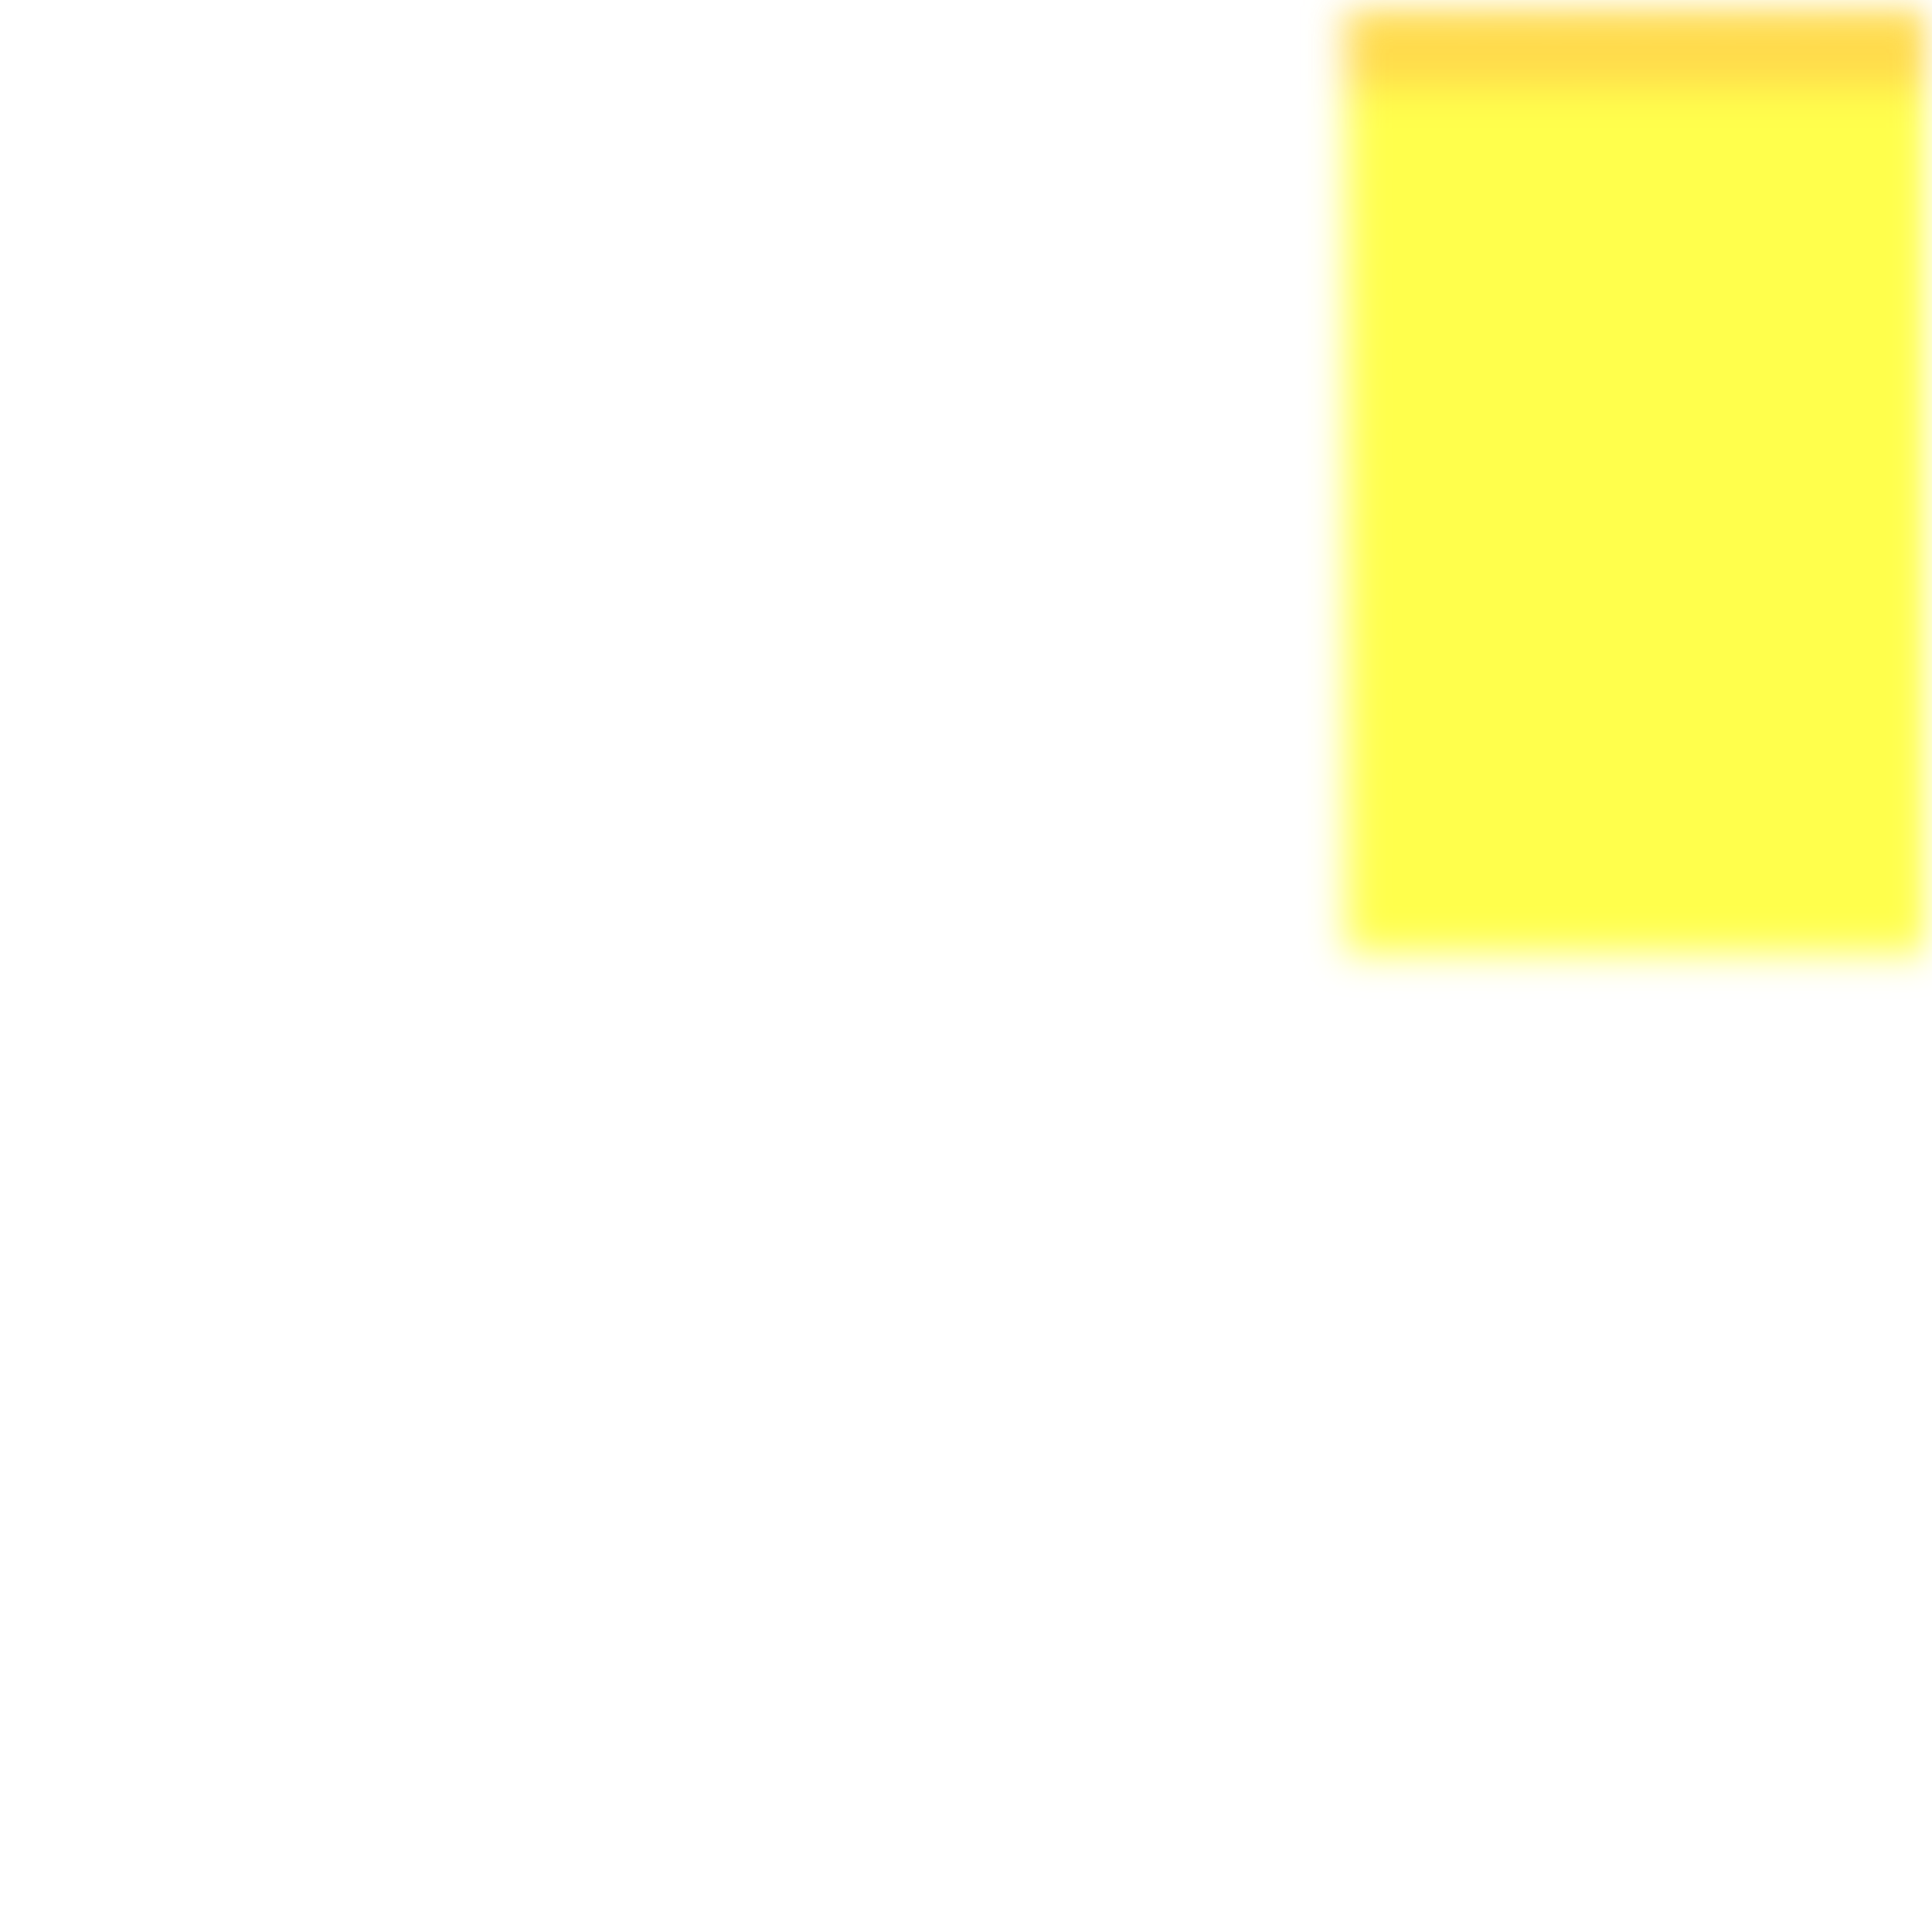
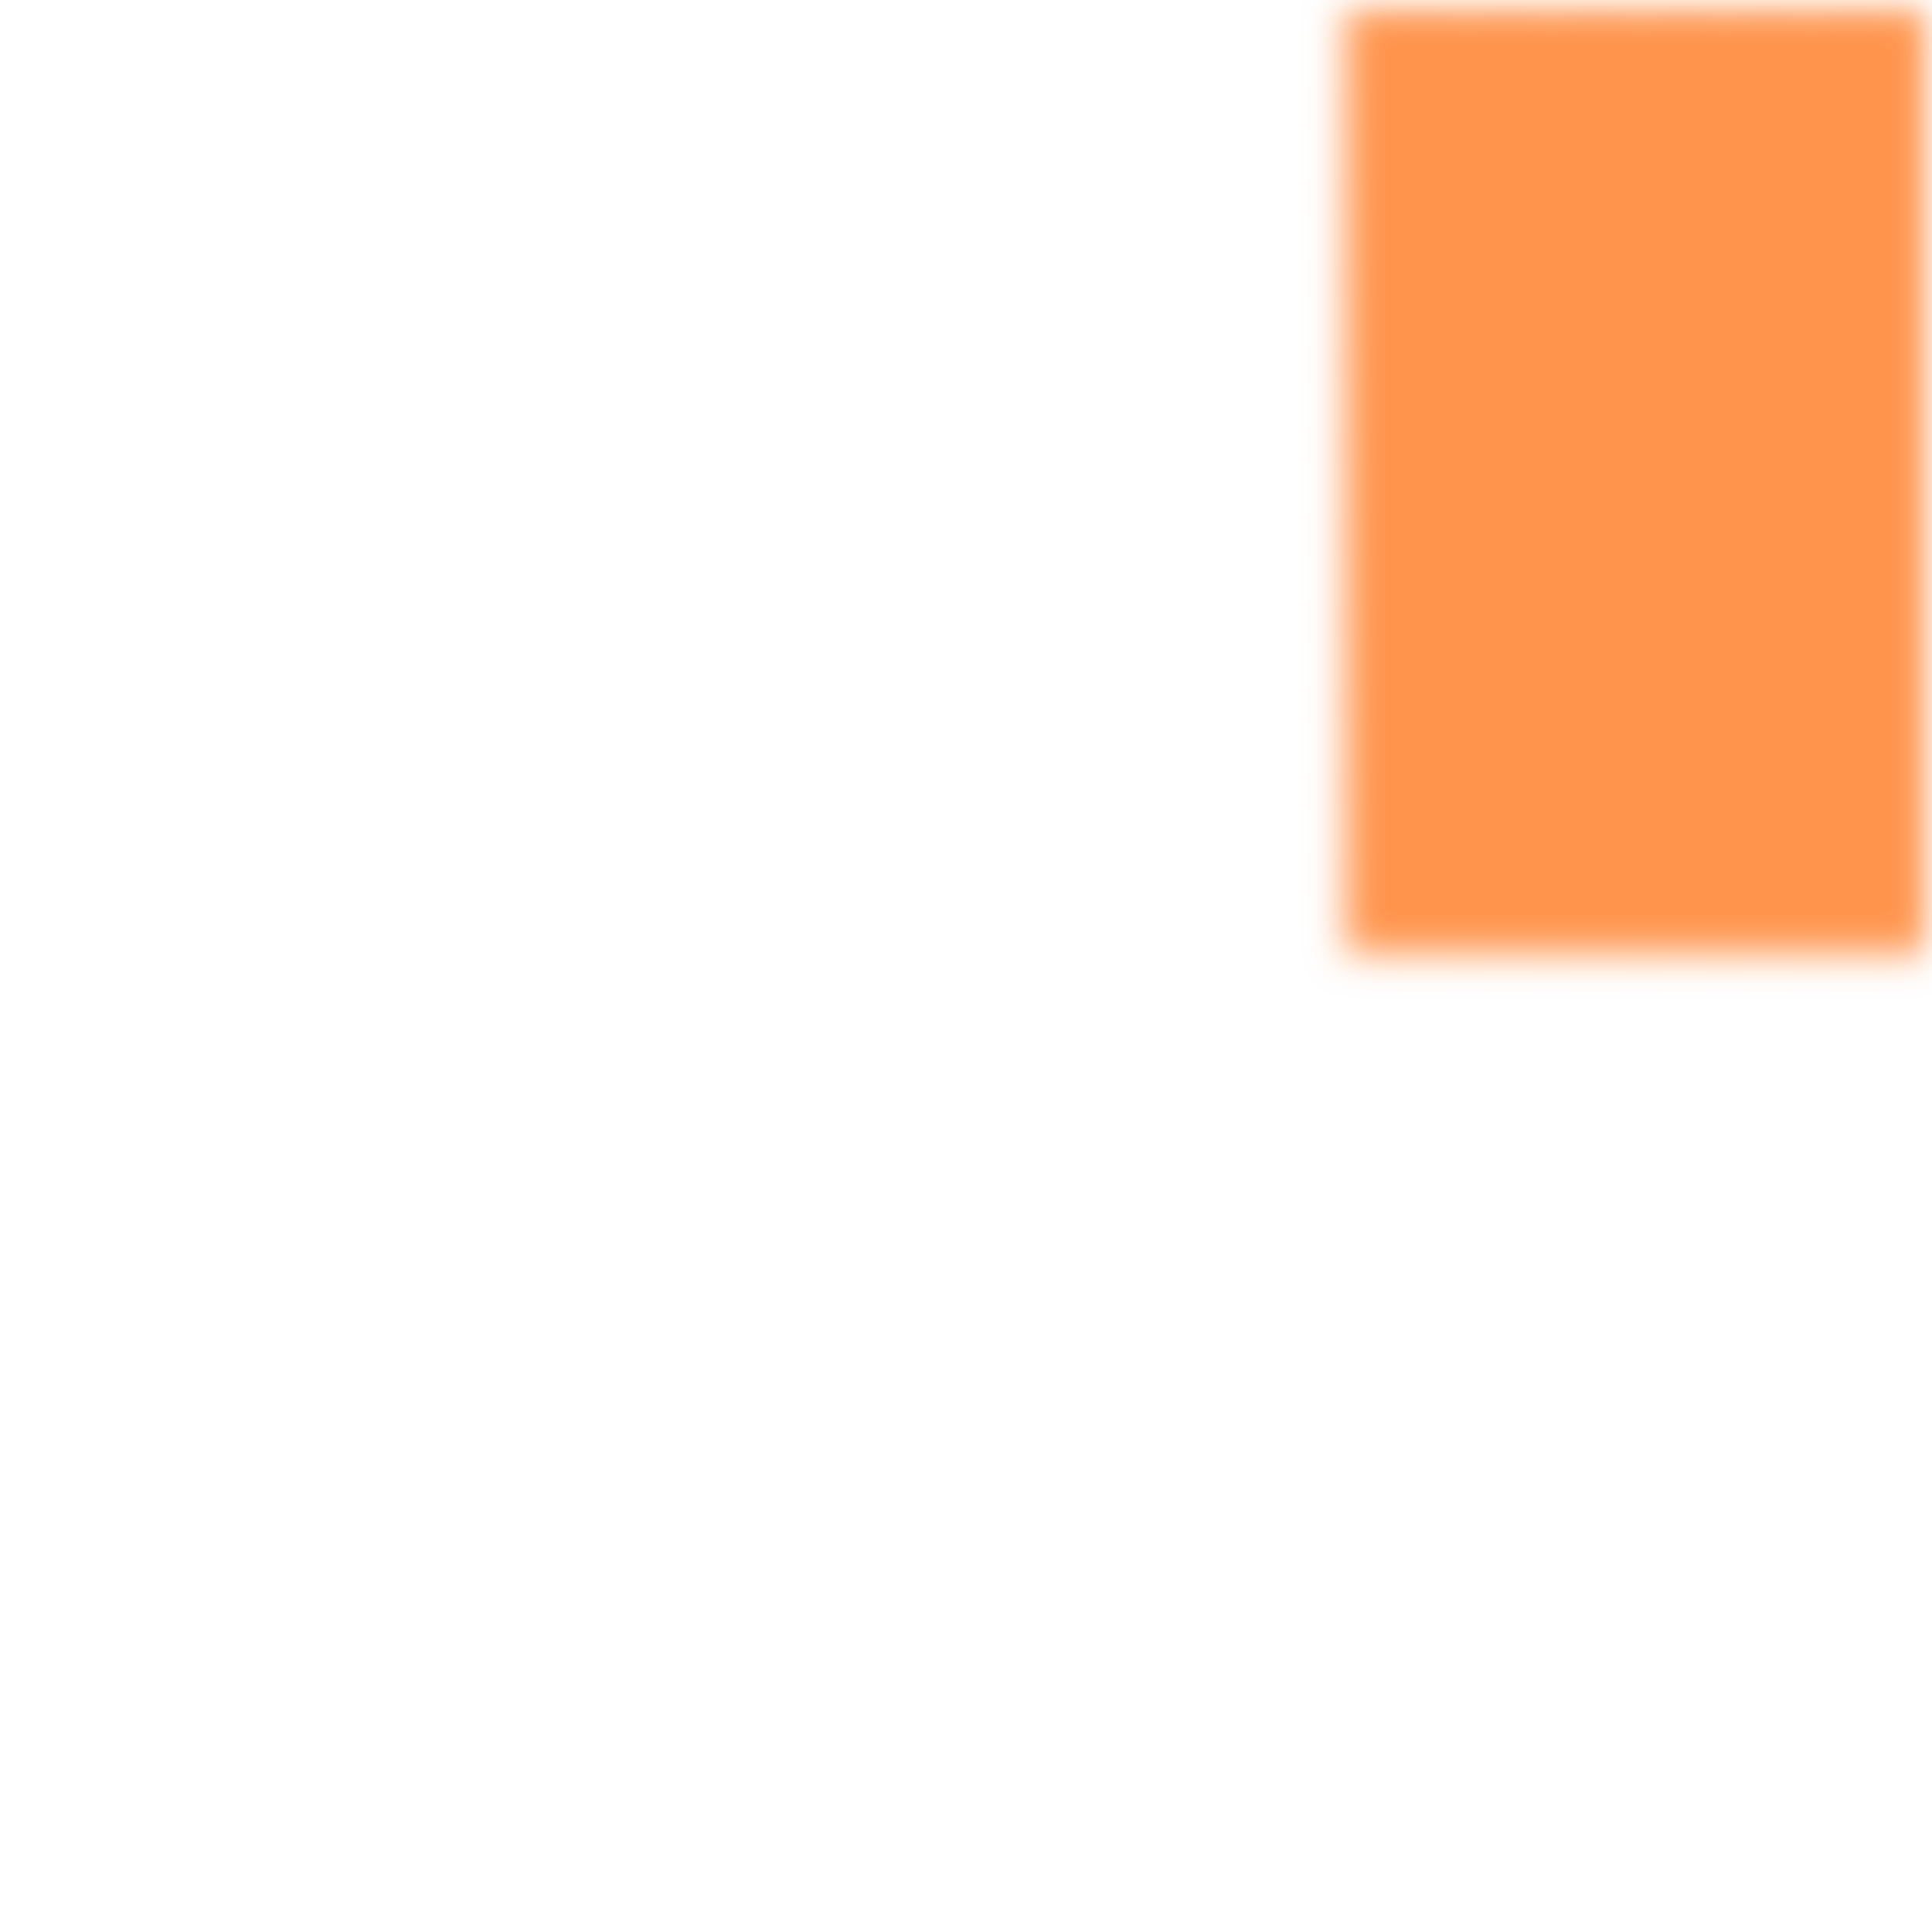
<svg xmlns="http://www.w3.org/2000/svg" width="300" height="300" viewBox="0 0 300 300" class="creatureMap" style="position:absolute;">
  <defs>
    <filter id="blur" x="-30%" y="-30%" width="160%" height="160%">
      <feGaussianBlur stdDeviation="3" />
    </filter>
    <pattern id="pattern-untameable" width="10" height="10" patternTransform="rotate(135)" patternUnits="userSpaceOnUse">
      <rect width="4" height="10" fill="black" />
    </pattern>
    <filter id="groupStroke">
      <feFlood result="outsideColor" flood-color="black" />
      <feMorphology in="SourceAlpha" operator="dilate" radius="2" />
      <feComposite result="strokeoutline1" in="outsideColor" operator="in" />
      <feComposite result="strokeoutline2" in="strokeoutline1" in2="SourceAlpha" operator="out" />
      <feGaussianBlur in="strokeoutline2" result="strokeblur" stdDeviation="1" />
    </filter>
    <style>
            .spawningMap-very-common { fill: #0F0; }
            .spawningMap-common { fill: #B2FF00; }
            .spawningMap-uncommon { fill: #FF0; }
            .spawningMap-very-uncommon { fill: #FC0; }
            .spawningMap-rare { fill: #F60; }
            .spawningMap-very-rare { fill: #F00; }
            .spawning-map-point { stroke:black; stroke-width:1; }
        </style>
  </defs>
  <g filter="url(#blur)" opacity="0.7">
-     <g class="spawningMap-very-uncommon">
-       <rect x="219" y="1" width="18" height="19" />
-       <rect x="232" y="1" width="19" height="19" />
-       <rect x="209" y="1" width="15" height="19" />
-       <rect x="245" y="1" width="19" height="19" />
-       <rect x="259" y="1" width="18" height="19" />
-       <rect x="272" y="1" width="18" height="19" />
-       <rect x="285" y="1" width="15" height="19" />
-     </g>
-     <g class="spawningMap-uncommon">
+     <g class="spawningMap-rare">
      <rect x="285" y="133" width="15" height="15" />
      <rect x="272" y="133" width="18" height="15" />
      <rect x="259" y="133" width="18" height="15" />
      <rect x="285" y="120" width="15" height="19" />
      <rect x="272" y="120" width="18" height="19" />
      <rect x="259" y="120" width="18" height="19" />
      <rect x="285" y="107" width="15" height="18" />
      <rect x="272" y="107" width="18" height="18" />
      <rect x="285" y="94" width="15" height="18" />
      <rect x="272" y="94" width="18" height="18" />
      <rect x="285" y="80" width="15" height="19" />
      <rect x="272" y="80" width="18" height="19" />
      <rect x="285" y="67" width="15" height="19" />
      <rect x="272" y="67" width="18" height="19" />
      <rect x="259" y="94" width="18" height="18" />
      <rect x="245" y="94" width="19" height="18" />
      <rect x="259" y="80" width="18" height="19" />
      <rect x="245" y="80" width="19" height="19" />
      <rect x="259" y="67" width="18" height="19" />
      <rect x="245" y="67" width="19" height="19" />
      <rect x="245" y="133" width="19" height="15" />
      <rect x="232" y="133" width="19" height="15" />
      <rect x="245" y="120" width="19" height="19" />
      <rect x="232" y="120" width="19" height="19" />
      <rect x="245" y="107" width="19" height="18" />
      <rect x="232" y="107" width="19" height="18" />
      <rect x="219" y="133" width="18" height="15" />
      <rect x="209" y="133" width="15" height="15" />
      <rect x="219" y="120" width="18" height="19" />
      <rect x="209" y="120" width="15" height="19" />
      <rect x="219" y="107" width="18" height="18" />
      <rect x="209" y="107" width="15" height="18" />
      <rect x="259" y="107" width="18" height="18" />
      <rect x="219" y="94" width="18" height="18" />
      <rect x="232" y="94" width="19" height="18" />
      <rect x="209" y="94" width="15" height="18" />
      <rect x="219" y="80" width="18" height="19" />
      <rect x="232" y="80" width="19" height="19" />
      <rect x="209" y="80" width="15" height="19" />
      <rect x="219" y="67" width="18" height="19" />
      <rect x="232" y="67" width="19" height="19" />
      <rect x="209" y="67" width="15" height="19" />
      <rect x="219" y="54" width="18" height="18" />
      <rect x="232" y="54" width="19" height="18" />
      <rect x="209" y="54" width="15" height="18" />
      <rect x="219" y="41" width="18" height="18" />
      <rect x="232" y="41" width="19" height="18" />
      <rect x="209" y="41" width="15" height="18" />
      <rect x="219" y="28" width="18" height="18" />
      <rect x="232" y="28" width="19" height="18" />
      <rect x="209" y="28" width="15" height="18" />
      <rect x="219" y="14" width="18" height="19" />
      <rect x="232" y="14" width="19" height="19" />
      <rect x="209" y="14" width="15" height="19" />
+       <rect x="219" y="1" width="18" height="19" />
+       <rect x="232" y="1" width="19" height="19" />
+       <rect x="209" y="1" width="15" height="19" />
      <rect x="245" y="54" width="19" height="18" />
      <rect x="245" y="41" width="19" height="18" />
      <rect x="245" y="28" width="19" height="18" />
      <rect x="245" y="14" width="19" height="19" />
+       <rect x="245" y="1" width="19" height="19" />
      <rect x="259" y="41" width="18" height="18" />
      <rect x="259" y="28" width="18" height="18" />
      <rect x="259" y="14" width="18" height="19" />
+       <rect x="259" y="1" width="18" height="19" />
      <rect x="272" y="54" width="18" height="18" />
      <rect x="272" y="41" width="18" height="18" />
      <rect x="272" y="28" width="18" height="18" />
      <rect x="272" y="14" width="18" height="19" />
+       <rect x="272" y="1" width="18" height="19" />
      <rect x="285" y="54" width="15" height="18" />
      <rect x="285" y="41" width="15" height="18" />
      <rect x="285" y="28" width="15" height="18" />
      <rect x="285" y="14" width="15" height="19" />
+       <rect x="285" y="1" width="15" height="19" />
      <rect x="259" y="54" width="18" height="18" />
    </g>
  </g>
</svg>
